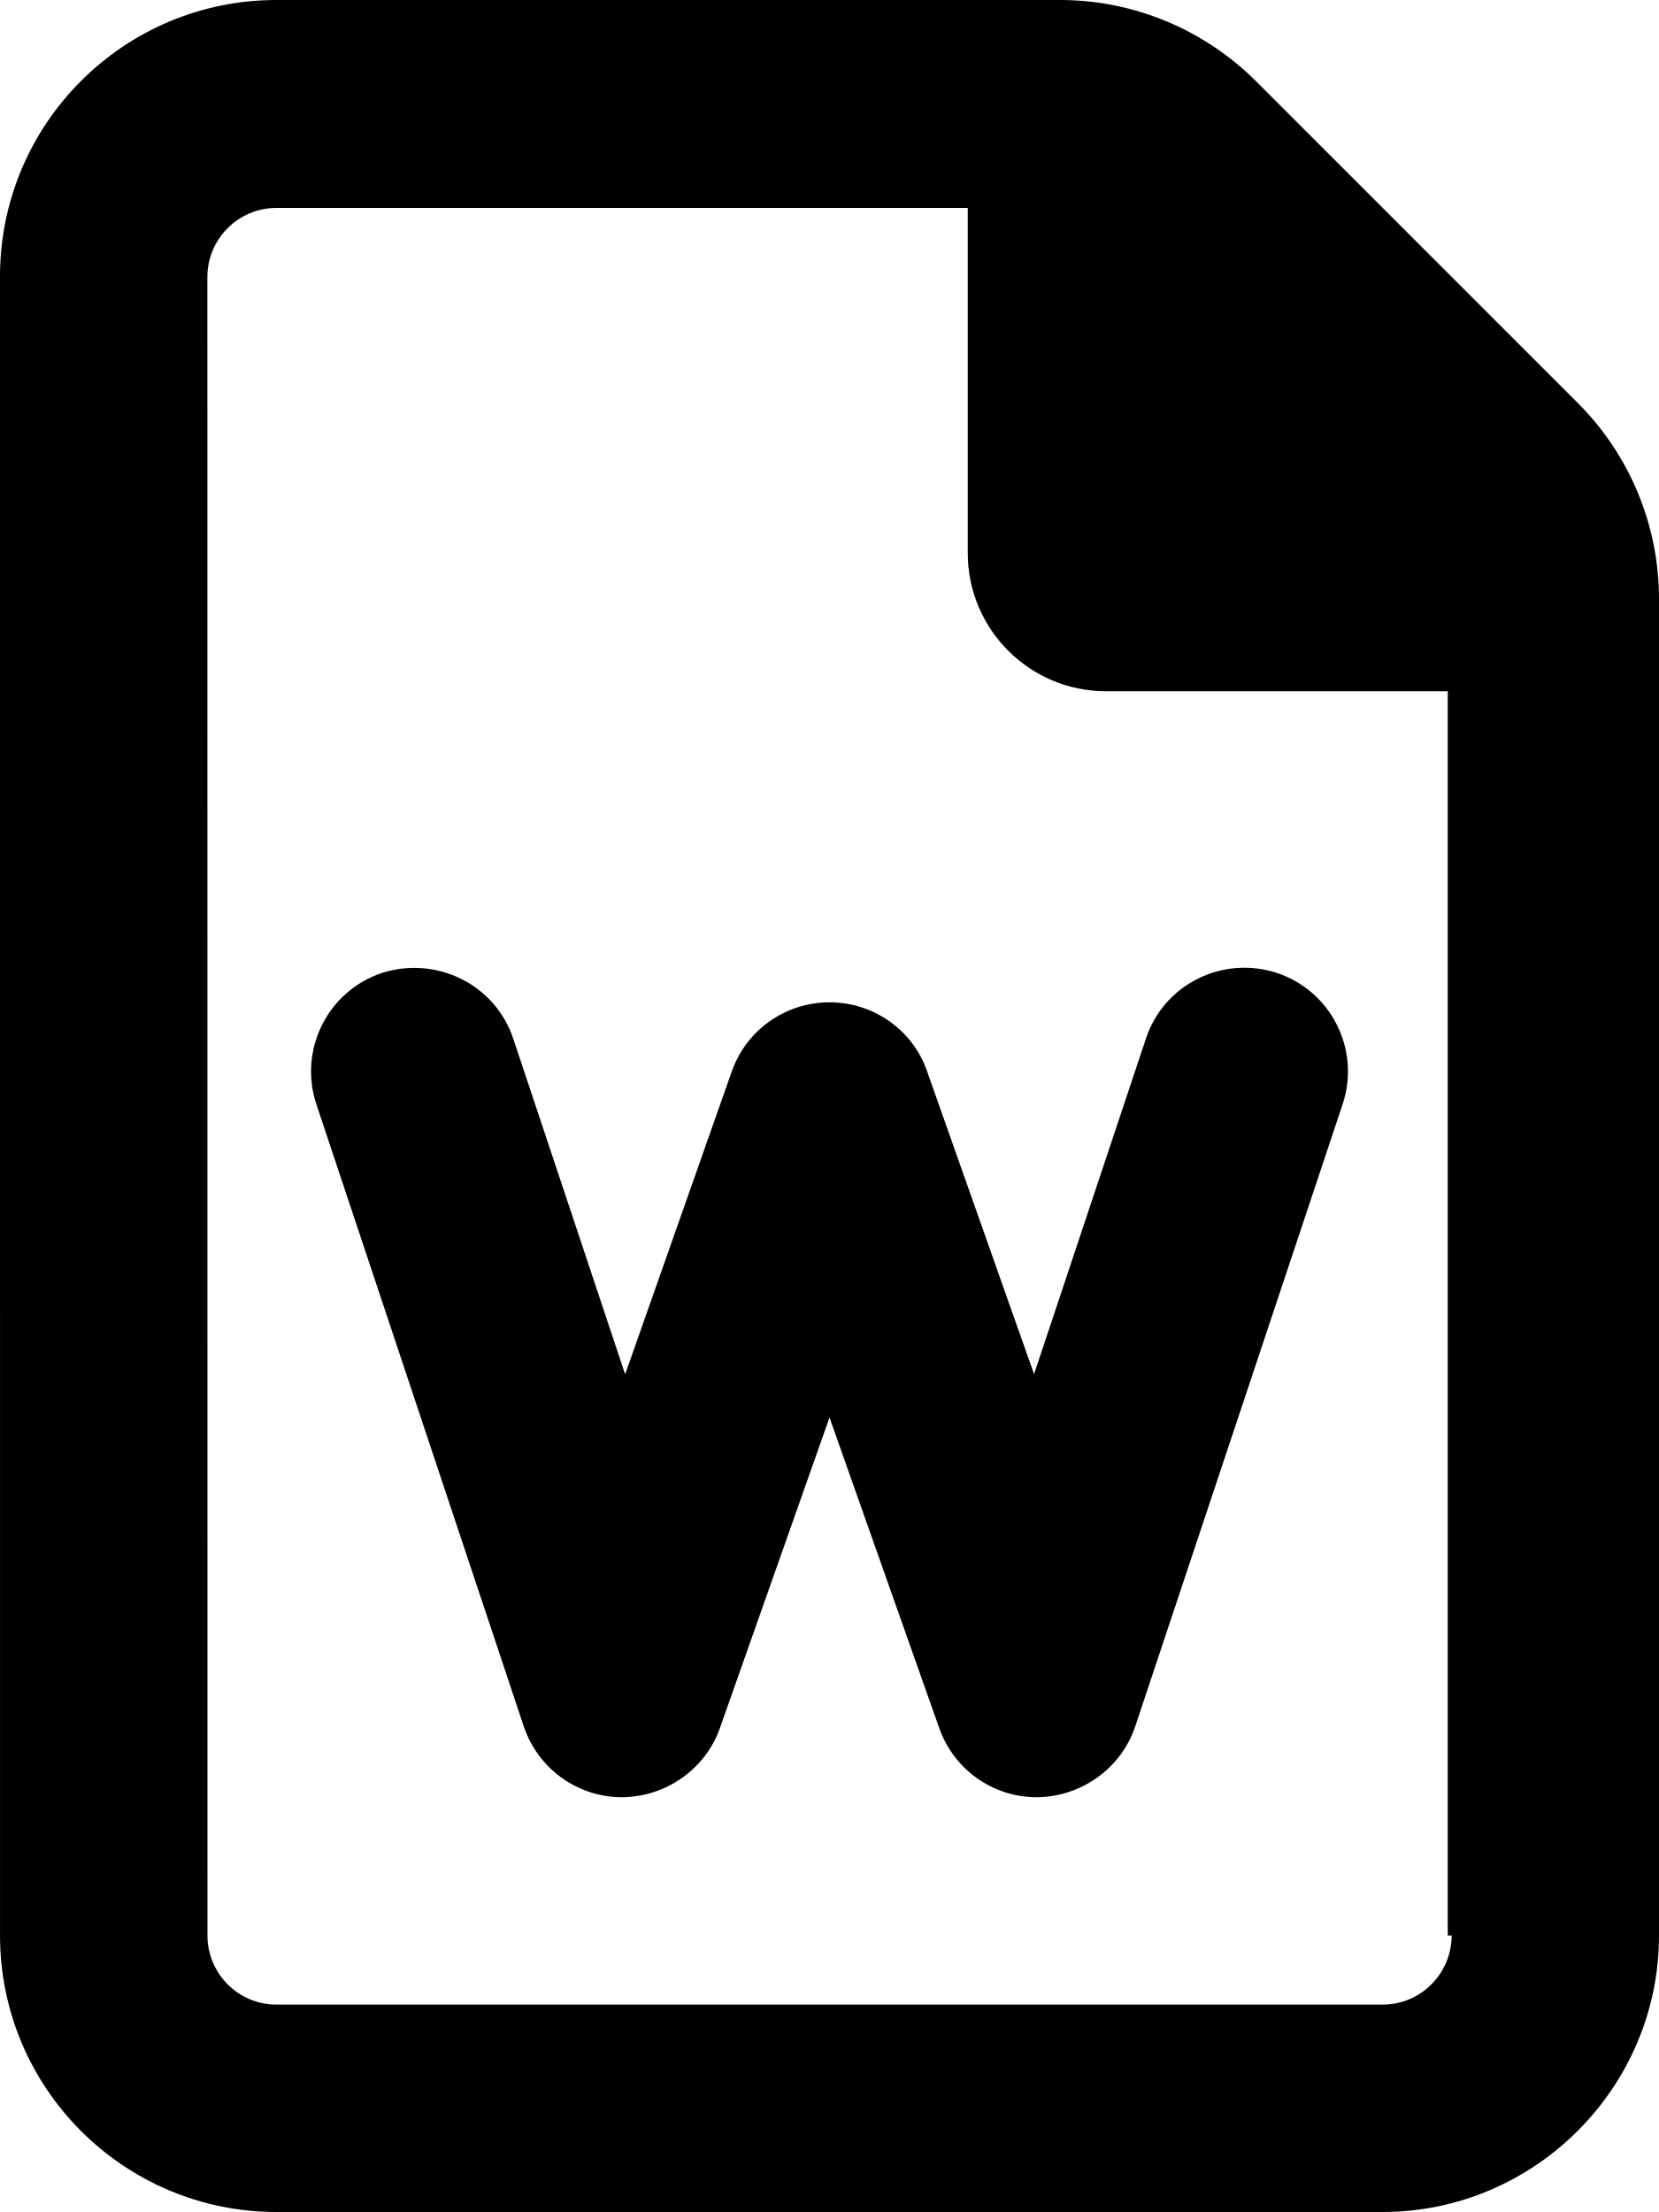
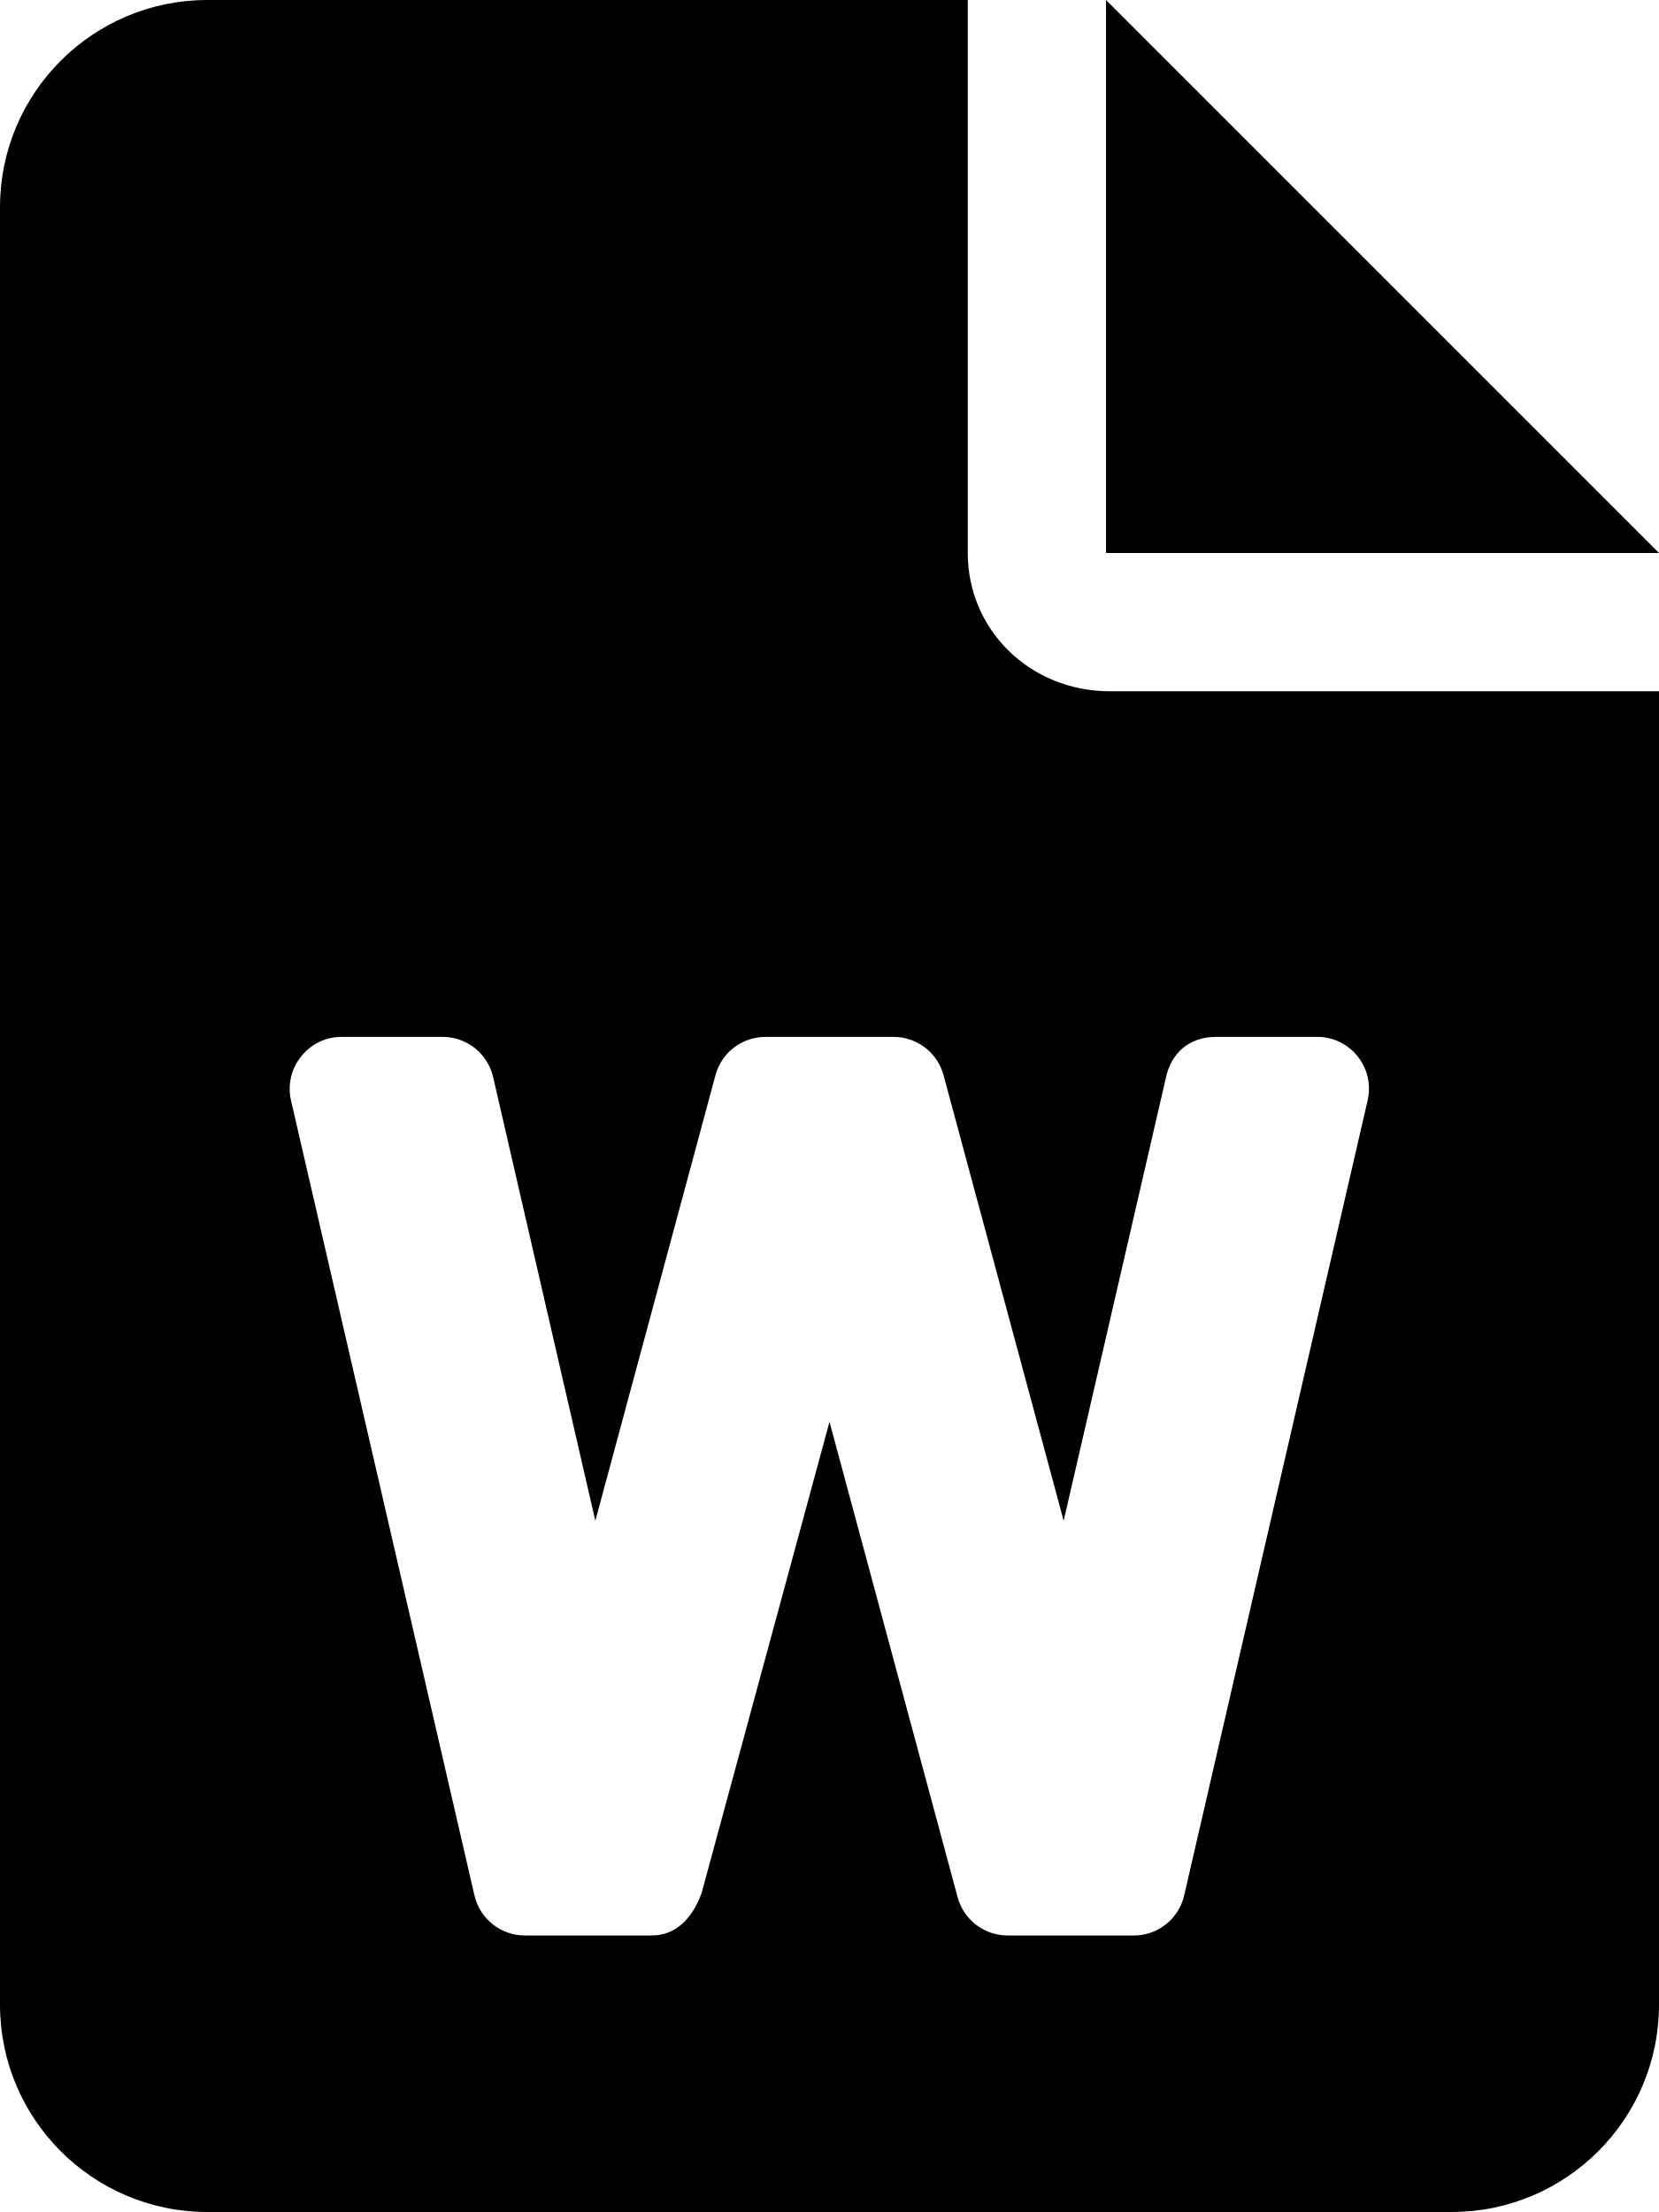
<svg xmlns="http://www.w3.org/2000/svg" viewBox="0 0 384 512">
-   <path d="M365.3 93.38l-74.63-74.64C278.6 6.742 262.3 0 245.4 0H64C28.65 0 0 28.65 0 64l.006 384c0 35.34 28.65 64 64 64H320c35.2 0 64-28.8 64-64V138.6C384 121.7 377.3 105.4 365.3 93.38zM336 448c0 8.836-7.164 16-16 16H64.02c-8.838 0-16-7.164-16-16L48 64.13c0-8.836 7.164-16 16-16h160L224 128c0 17.67 14.33 32 32 32h79.1V448zM214.6 248C211.3 238.4 202.2 232 192 232s-19.25 6.406-22.62 16L144.7 318.1l-25.89-77.66C114.6 227.8 101 221.2 88.41 225.2C75.83 229.4 69.05 243 73.23 255.6l48 144C124.5 409.3 133.5 415.9 143.8 416c10.17 0 19.45-6.406 22.83-16L192 328.1L217.4 400C220.8 409.6 229.8 416 240 416c10.27-.094 19.53-6.688 22.77-16.41l48-144c4.188-12.59-2.594-26.16-15.17-30.38c-12.61-4.125-26.2 2.594-30.36 15.19l-25.89 77.66L214.6 248z" />
+   <path d="M224 128L224 0H48C21.49 0 0 21.49 0 48v416C0 490.5 21.49 512 48 512h288c26.51 0 48-21.49 48-48V160h-127.1C238.3 160 224 145.7 224 128zM281.5 240h23.37c7.717 0 13.43 7.18 11.69 14.7l-42.46 184C272.9 444.1 268 448 262.5 448h-29.26c-5.426 0-10.18-3.641-11.59-8.883L192 329.1l-29.61 109.1C160.1 444.4 156.2 448 150.8 448H121.5c-5.588 0-10.44-3.859-11.69-9.305l-42.46-184C65.66 247.2 71.37 240 79.08 240h23.37c5.588 0 10.44 3.859 11.69 9.301L137.8 352L165.6 248.9C167 243.6 171.8 240 177.2 240h29.61c5.426 0 10.18 3.641 11.59 8.883L246.2 352l23.7-102.7C271.1 243.9 275.1 240 281.5 240zM256 0v128h128L256 0z" />
</svg>
